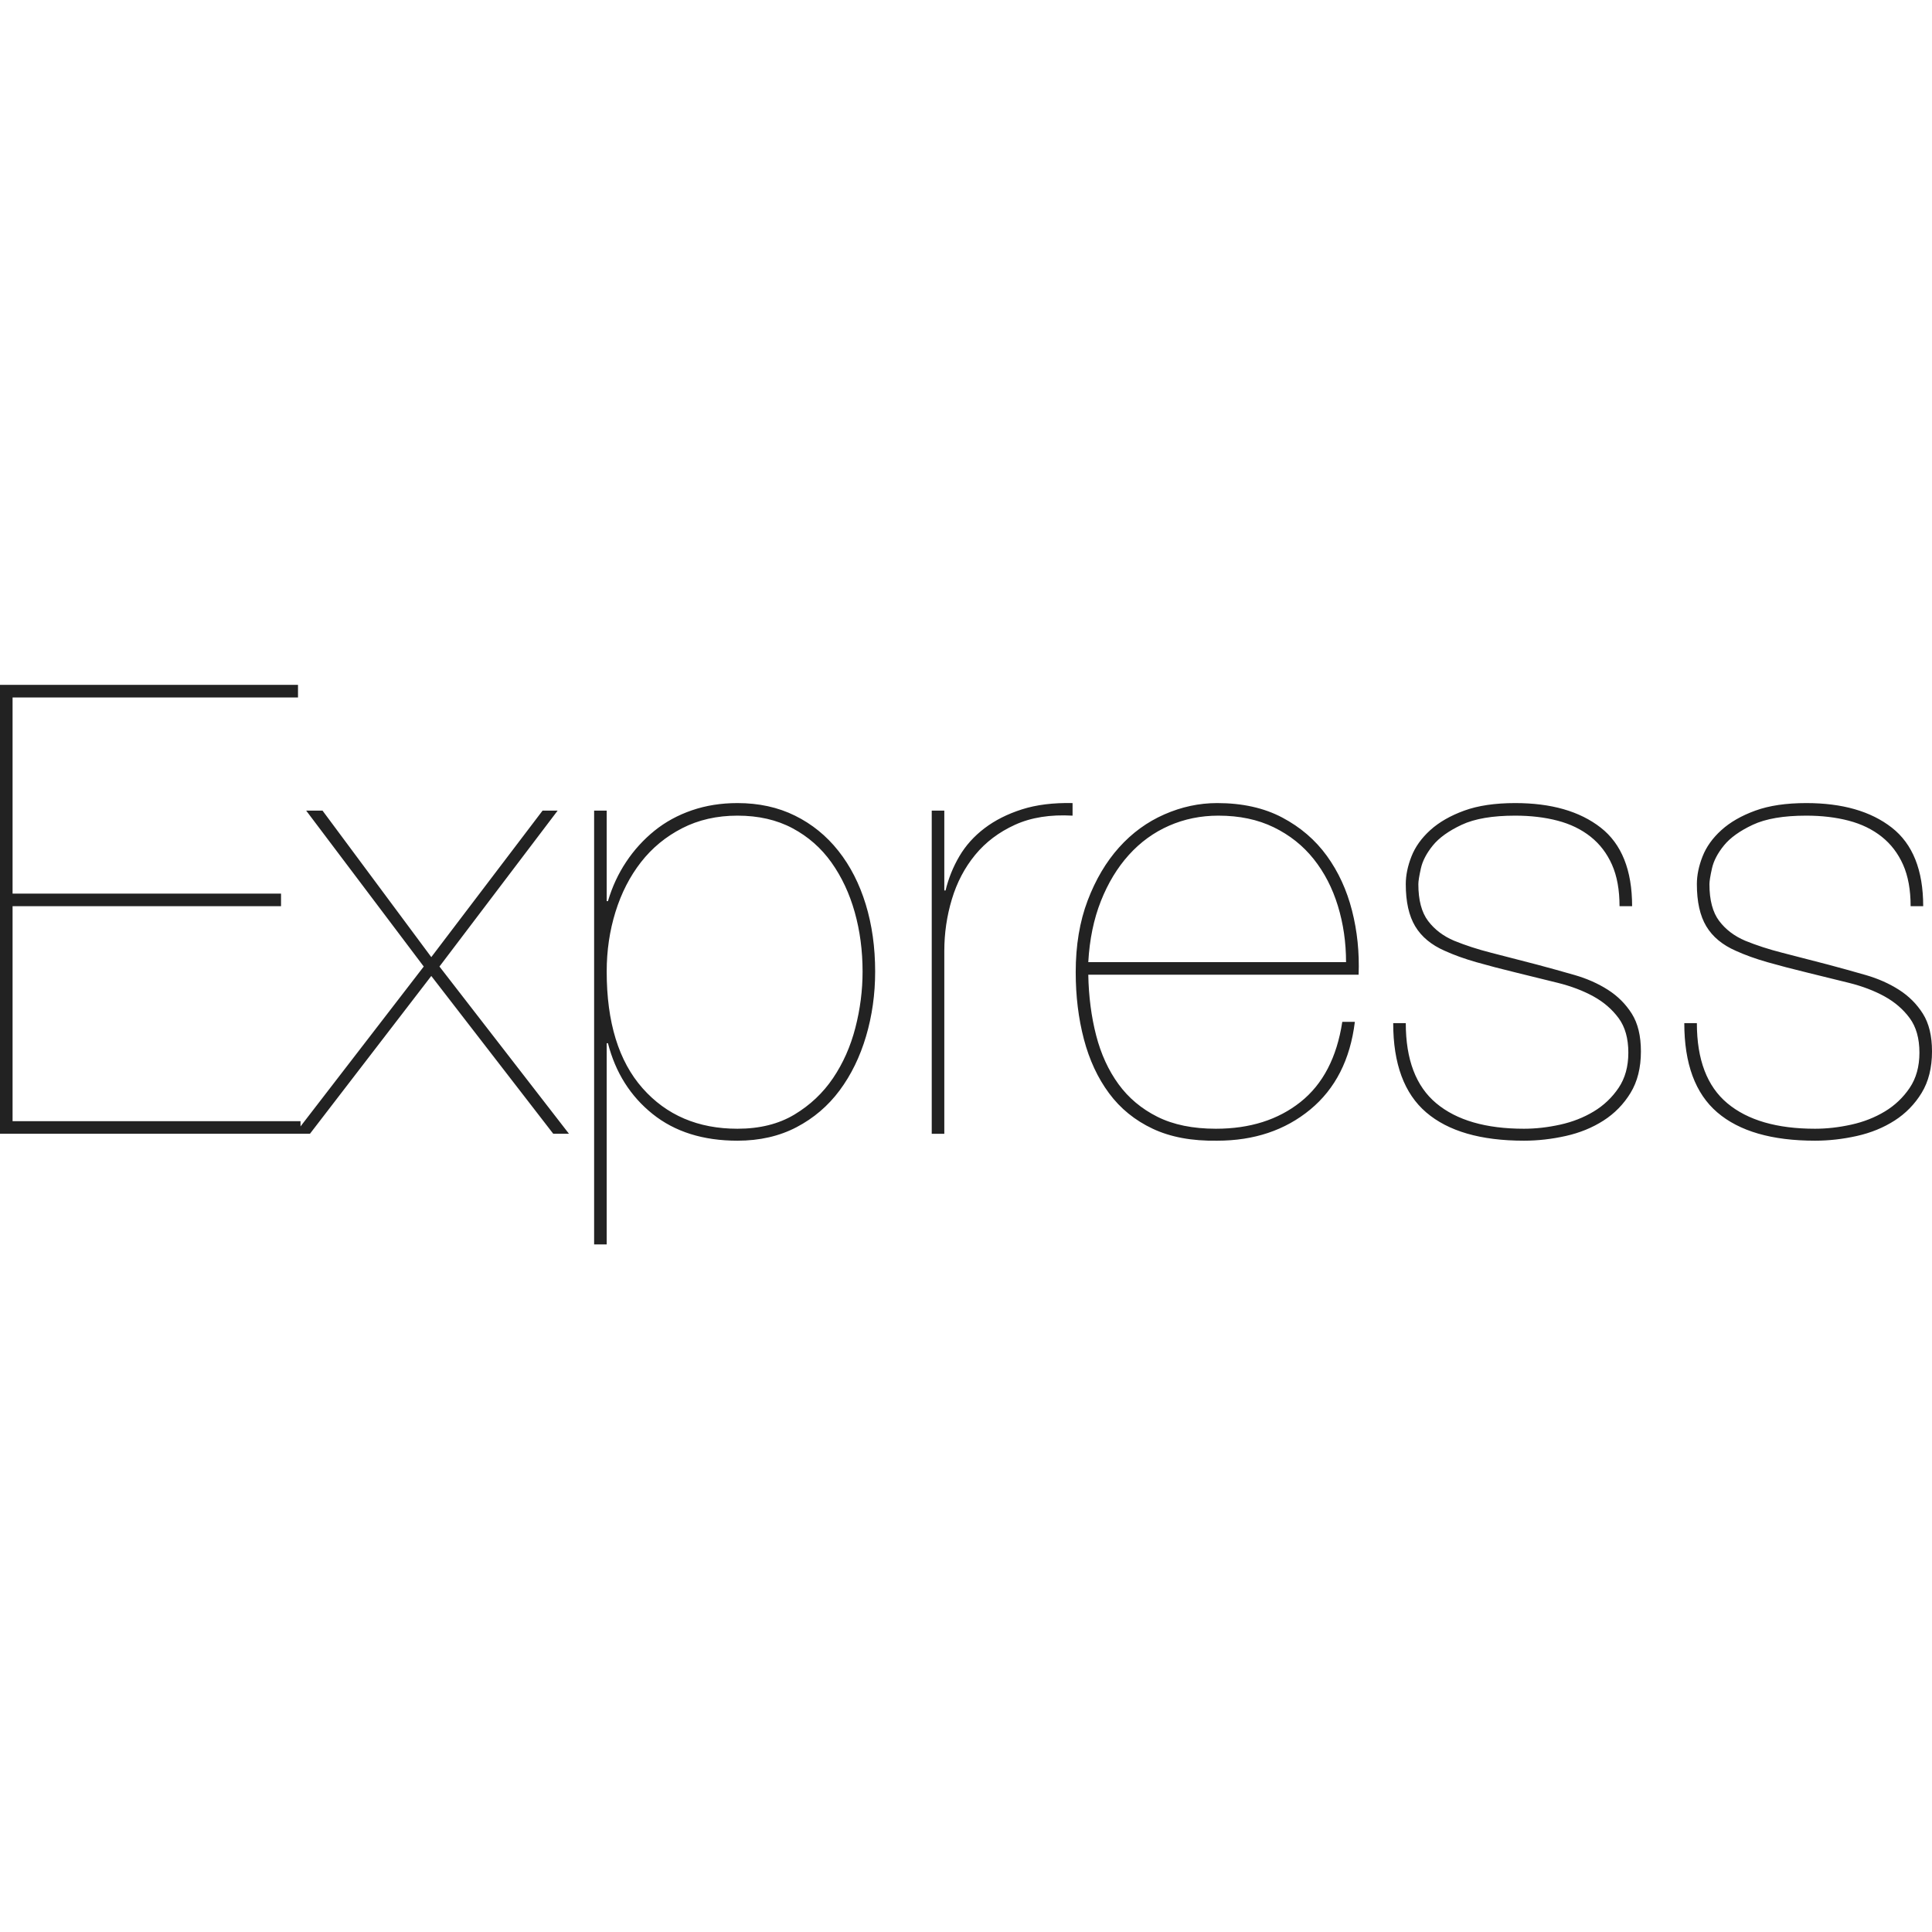
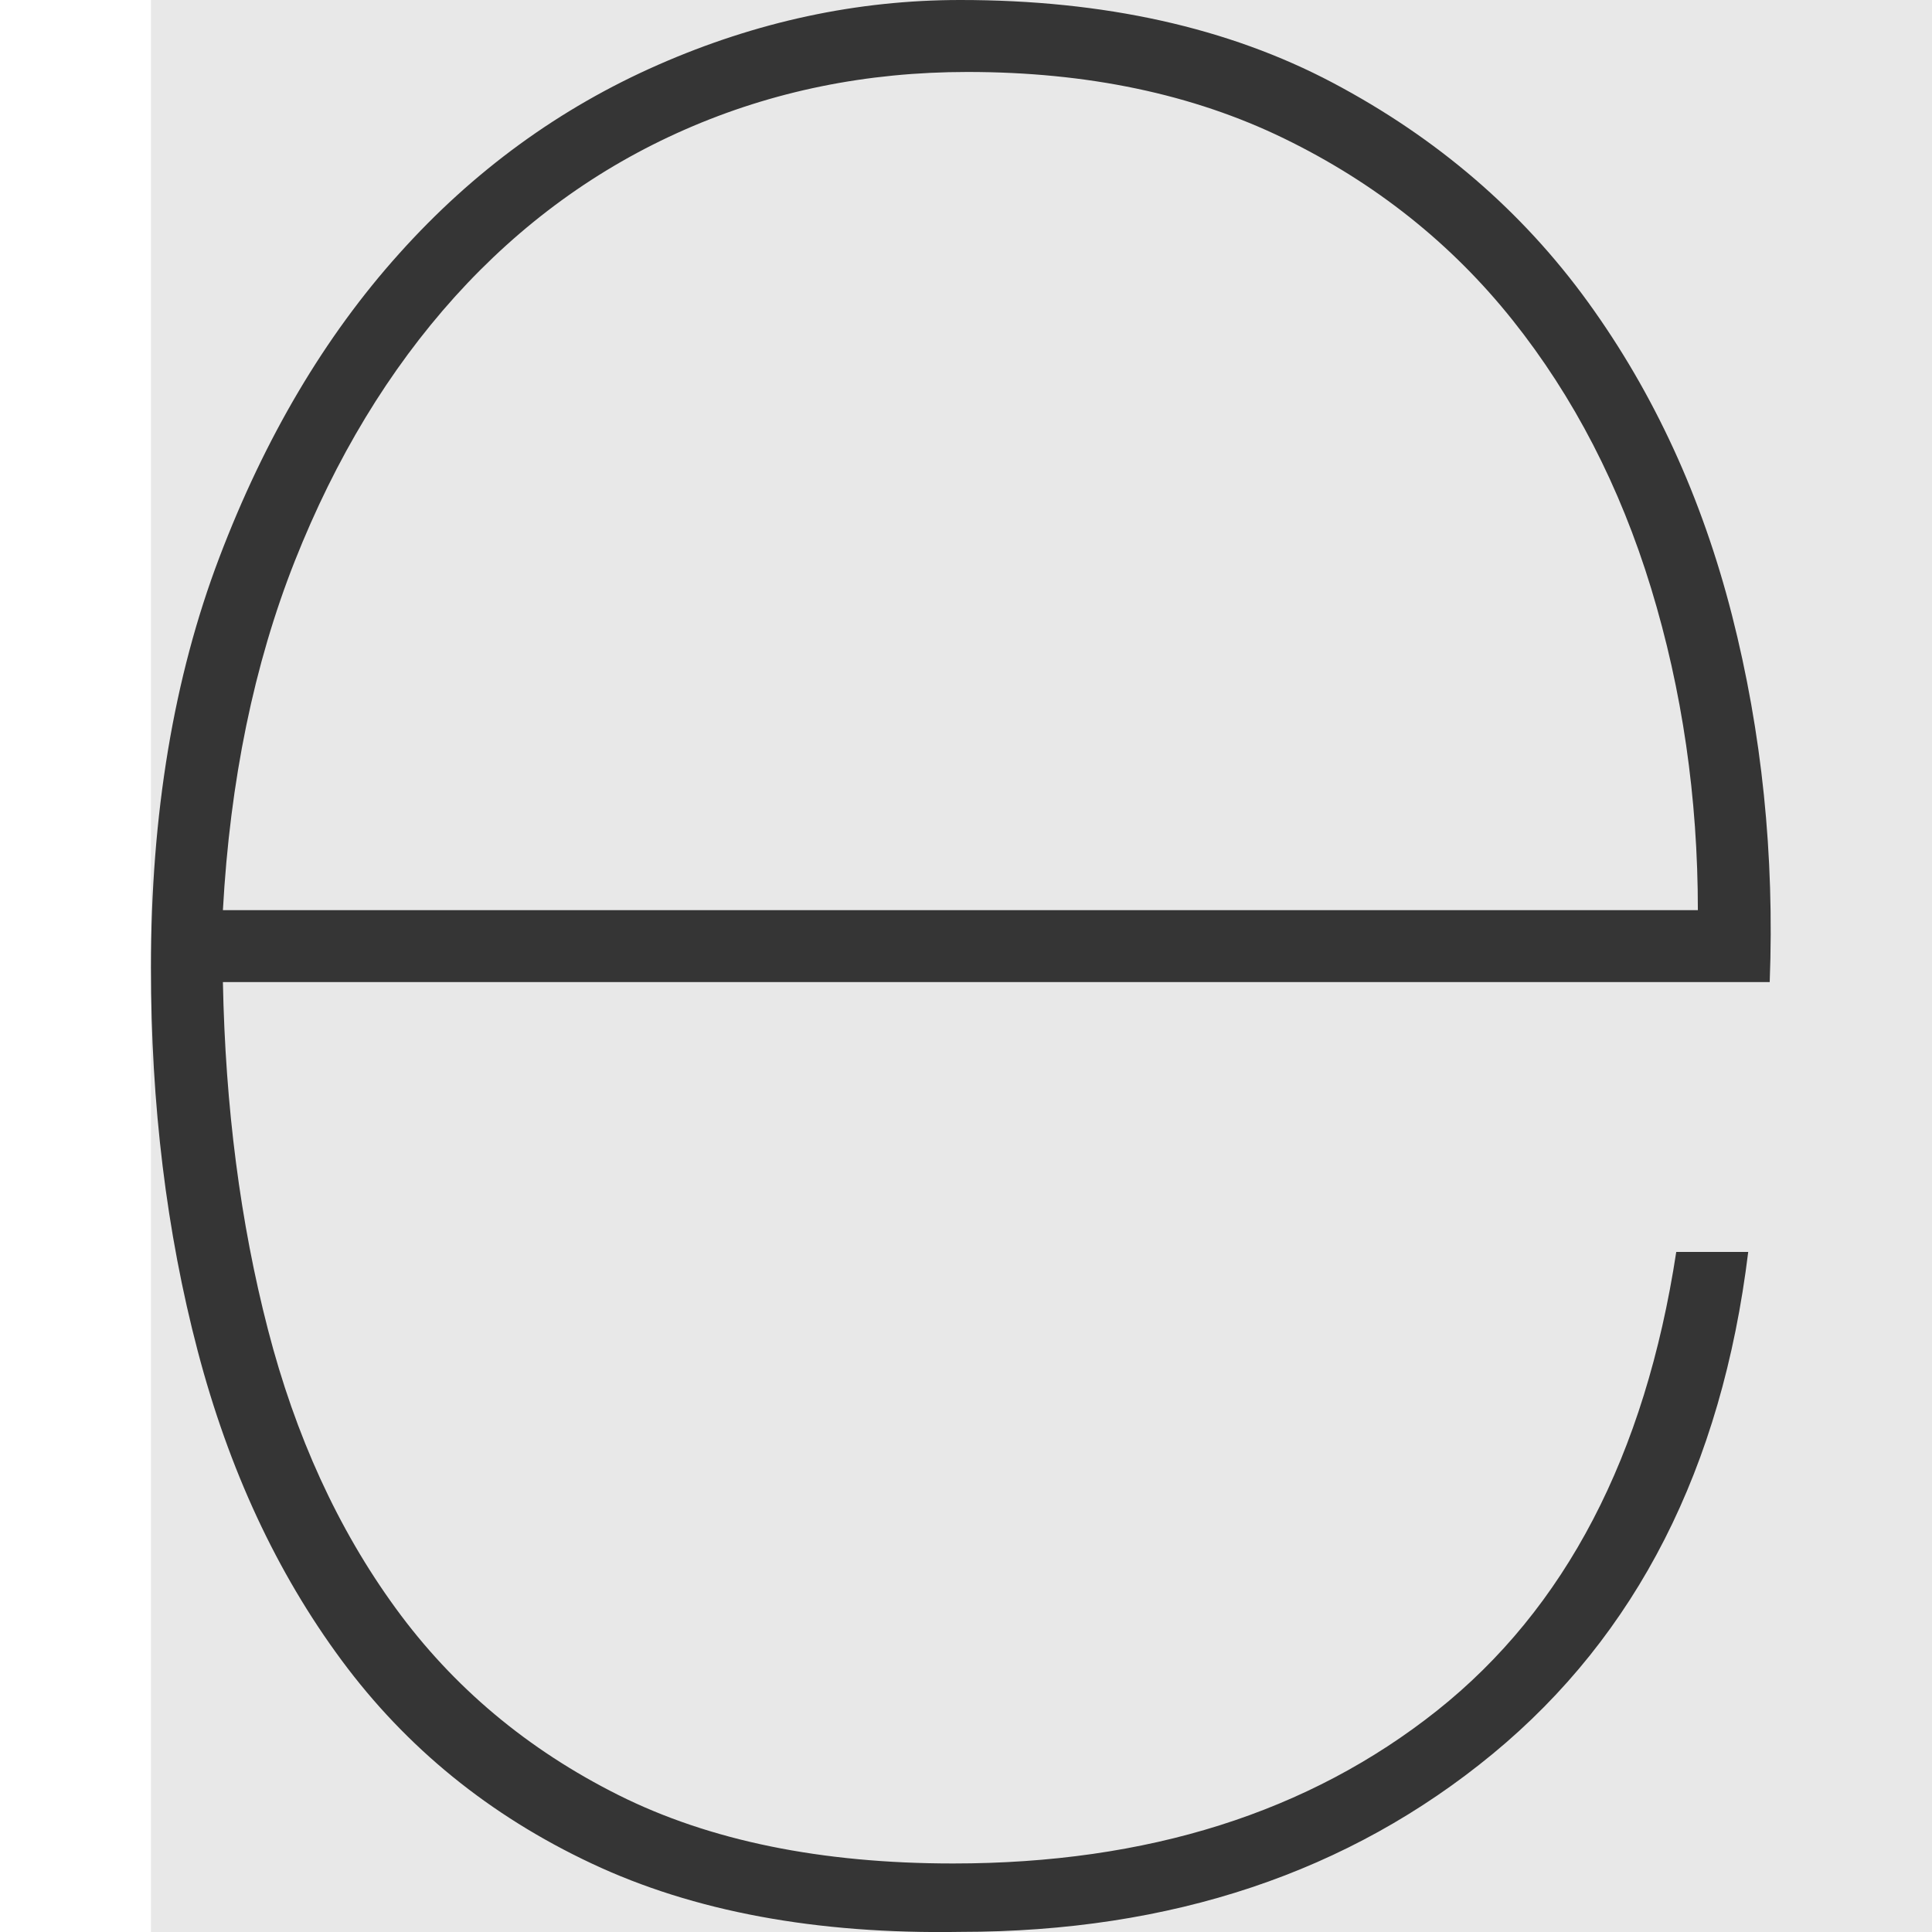
- <svg xmlns="http://www.w3.org/2000/svg" width="16" height="16" viewBox="0 0 512 149">
-   <path d="M3.332 115.629V58.648h71.144v-3.333H3.332V3.332h75.642V0H0v118.961h79.64v-3.332H3.333zm140.455-82.307l-29.49 38.821-28.825-38.82H81.14l31.157 41.32L78.14 118.96h3.999l32.156-41.82 32.323 41.82h4.165l-34.322-44.319 31.323-41.32h-3.998zm16.994 114.963V94.97h.333c2 7.775 5.943 14.023 11.83 18.744 5.887 4.72 13.384 7.081 22.492 7.081 5.887 0 11.108-1.194 15.662-3.582s8.358-5.637 11.413-9.747c3.054-4.11 5.387-8.886 6.998-14.329 1.61-5.442 2.416-11.163 2.416-17.16 0-6.443-.834-12.386-2.5-17.828-1.666-5.443-4.082-10.164-7.247-14.162-3.166-3.999-6.998-7.11-11.497-9.33-4.498-2.222-9.58-3.333-15.245-3.333-4.332 0-8.358.639-12.079 1.916-3.721 1.278-7.025 3.082-9.913 5.415a36.674 36.674 0 0 0-7.498 8.247c-2.11 3.166-3.721 6.637-4.832 10.414h-.333V33.322h-3.332v114.963h3.332zm34.655-30.657c-10.44 0-18.827-3.582-25.158-10.746-6.331-7.164-9.497-17.467-9.497-30.907 0-5.554.778-10.83 2.333-15.828 1.555-4.998 3.804-9.386 6.747-13.162 2.944-3.777 6.582-6.776 10.913-8.997 4.332-2.222 9.22-3.333 14.662-3.333 5.554 0 10.414 1.111 14.579 3.333 4.165 2.221 7.609 5.248 10.33 9.08s4.776 8.22 6.165 13.162c1.388 4.943 2.082 10.191 2.082 15.745 0 4.999-.638 9.97-1.916 14.912-1.277 4.943-3.249 9.386-5.915 13.33-2.665 3.942-6.08 7.163-10.246 9.663-4.166 2.499-9.192 3.748-15.079 3.748zm54.816 1.333V70.477c0-4.665.666-9.22 2-13.662 1.332-4.443 3.387-8.359 6.164-11.746 2.777-3.388 6.303-6.054 10.58-7.998 4.276-1.944 9.358-2.749 15.245-2.416v-3.332c-5.11-.11-9.58.444-13.412 1.666-3.833 1.222-7.137 2.888-9.914 4.999-2.777 2.11-4.998 4.581-6.664 7.414a33.15 33.15 0 0 0-3.666 9.08h-.333v-21.16h-3.332v85.64h3.332zm38.154-42.153h71.643c.223-5.887-.36-11.551-1.749-16.994-1.388-5.443-3.61-10.275-6.664-14.495-3.055-4.221-6.998-7.609-11.83-10.164-4.832-2.555-10.58-3.832-17.244-3.832-4.777 0-9.442 1-13.996 3-4.554 1.999-8.553 4.914-11.996 8.746-3.443 3.832-6.22 8.525-8.33 14.08-2.11 5.553-3.166 11.884-3.166 18.993 0 6.331.722 12.246 2.166 17.744 1.444 5.498 3.665 10.275 6.664 14.329 3 4.054 6.86 7.192 11.58 9.413 4.72 2.222 10.413 3.277 17.078 3.166 9.774 0 17.994-2.75 24.658-8.247 6.665-5.499 10.608-13.246 11.83-23.243h-3.332c-1.444 9.442-5.138 16.523-11.08 21.243-5.943 4.721-13.412 7.081-22.41 7.081-6.109 0-11.274-1.055-15.495-3.165-4.22-2.11-7.664-4.999-10.33-8.664-2.665-3.666-4.637-7.97-5.914-12.913-1.278-4.942-1.972-10.302-2.083-16.078zm68.311-3.332h-68.31c.332-5.998 1.443-11.385 3.331-16.161 1.889-4.777 4.36-8.859 7.415-12.246 3.054-3.388 6.609-5.97 10.663-7.748 4.054-1.777 8.414-2.666 13.079-2.666 5.554 0 10.44 1.028 14.662 3.083 4.22 2.055 7.747 4.86 10.58 8.414 2.832 3.554 4.97 7.692 6.414 12.412 1.444 4.721 2.166 9.692 2.166 14.912zm72.477-14.828h3.332c0-9.553-2.777-16.495-8.33-20.827-5.555-4.332-13.108-6.498-22.66-6.498-5.332 0-9.83.667-13.496 2-3.665 1.332-6.664 3.054-8.997 5.164-2.332 2.11-3.998 4.443-4.998 6.998-1 2.555-1.5 4.999-1.5 7.331 0 4.665.833 8.386 2.5 11.163 1.666 2.777 4.276 4.943 7.83 6.498 2.444 1.11 5.22 2.11 8.331 3 3.11.888 6.72 1.832 10.83 2.831 3.665.89 7.275 1.778 10.83 2.666 3.554.889 6.692 2.083 9.413 3.582 2.722 1.5 4.943 3.416 6.665 5.749 1.721 2.332 2.582 5.387 2.582 9.163 0 3.666-.86 6.776-2.582 9.33a20.815 20.815 0 0 1-6.581 6.249c-2.666 1.61-5.638 2.776-8.914 3.498-3.277.722-6.47 1.083-9.58 1.083-10.108 0-17.856-2.249-23.243-6.747-5.387-4.499-8.08-11.58-8.08-21.244h-3.333c0 10.775 2.916 18.661 8.747 23.66 5.832 4.998 14.468 7.497 25.909 7.497 3.665 0 7.358-.417 11.08-1.25 3.72-.833 7.053-2.193 9.996-4.082a22.592 22.592 0 0 0 7.164-7.33c1.833-3 2.75-6.665 2.75-10.997 0-4.11-.806-7.442-2.416-9.997-1.611-2.554-3.721-4.665-6.332-6.331-2.61-1.666-5.553-2.971-8.83-3.915a516.08 516.08 0 0 0-9.914-2.75 1726.675 1726.675 0 0 0-12.246-3.165c-3.498-.889-6.747-1.944-9.746-3.166-2.888-1.222-5.193-2.971-6.915-5.248-1.722-2.277-2.582-5.526-2.582-9.747 0-.777.222-2.166.666-4.165.444-2 1.5-4.027 3.166-6.082 1.666-2.054 4.22-3.887 7.664-5.498 3.443-1.61 8.164-2.416 14.162-2.416 4.11 0 7.858.445 11.246 1.333 3.388.889 6.304 2.305 8.747 4.249 2.444 1.944 4.332 4.415 5.665 7.414 1.333 3 2 6.665 2 10.997zm77.141 0h3.332c0-9.553-2.776-16.495-8.33-20.827-5.554-4.332-13.107-6.498-22.66-6.498-5.331 0-9.83.667-13.495 2-3.666 1.332-6.665 3.054-8.997 5.164-2.333 2.11-3.999 4.443-4.999 6.998-1 2.555-1.499 4.999-1.499 7.331 0 4.665.833 8.386 2.5 11.163 1.665 2.777 4.276 4.943 7.83 6.498 2.444 1.11 5.22 2.11 8.33 3 3.11.888 6.72 1.832 10.83 2.831 3.666.89 7.276 1.778 10.83 2.666 3.555.889 6.692 2.083 9.414 3.582 2.721 1.5 4.943 3.416 6.664 5.749 1.722 2.332 2.583 5.387 2.583 9.163 0 3.666-.861 6.776-2.583 9.33a20.815 20.815 0 0 1-6.58 6.249c-2.667 1.61-5.638 2.776-8.915 3.498-3.276.722-6.47 1.083-9.58 1.083-10.108 0-17.855-2.249-23.242-6.747-5.388-4.499-8.081-11.58-8.081-21.244h-3.332c0 10.775 2.915 18.661 8.747 23.66 5.831 4.998 14.467 7.497 25.908 7.497 3.666 0 7.359-.417 11.08-1.25 3.72-.833 7.053-2.193 9.997-4.082a22.592 22.592 0 0 0 7.164-7.33c1.833-3 2.749-6.665 2.749-10.997 0-4.11-.805-7.442-2.416-9.997-1.61-2.554-3.72-4.665-6.331-6.331-2.61-1.666-5.554-2.971-8.83-3.915a516.071 516.071 0 0 0-9.914-2.75 1726.65 1726.65 0 0 0-12.246-3.165c-3.499-.889-6.748-1.944-9.747-3.166-2.888-1.222-5.193-2.971-6.914-5.248-1.722-2.277-2.583-5.526-2.583-9.747 0-.777.222-2.166.667-4.165.444-2 1.5-4.027 3.165-6.082 1.666-2.054 4.221-3.887 7.664-5.498 3.444-1.61 8.164-2.416 14.163-2.416 4.11 0 7.858.445 11.246 1.333 3.388.889 6.303 2.305 8.747 4.249 2.444 1.944 4.332 4.415 5.665 7.414 1.333 3 2 6.665 2 10.997z" fill="#222" />
+ <svg xmlns="http://www.w3.org/2000/svg" width="800px" height="800px" viewBox="-2.5 0 32 32">
+   <rect width="800px" height="800px" fill="#E8E8E8" />
+   <g fill="none" fill-rule="evenodd">
+     <path d="M-3 0h32v32H-3z" />
+     <path fill="#353535" d="M1.192 16.267c.04 2.065.288 3.982.745 5.75.456 1.767 1.16 3.307 2.115 4.618.953 1.31 2.185 2.343 3.694 3.098 1.51.755 3.357 1.132 5.54 1.132 3.22 0 5.89-.844 8.016-2.532 2.125-1.69 3.446-4.22 3.962-7.597h1.192c-.437 3.575-1.847 6.345-4.23 8.312-2.384 1.966-5.324 2.95-8.82 2.95-2.383.04-4.42-.338-6.107-1.133-1.69-.794-3.07-1.917-4.142-3.367-1.073-1.45-1.867-3.158-2.383-5.124C.258 20.408 0 18.294 0 16.028c0-2.542.377-4.806 1.132-6.792C1.887 7.25 2.88 5.57 4.112 4.2 5.34 2.83 6.77 1.79 8.4 1.074 10.03.358 11.698 0 13.406 0c2.383 0 4.44.457 6.167 1.37 1.728.914 3.138 2.126 4.23 3.635 1.093 1.51 1.887 3.238 2.384 5.184.496 1.945.705 3.97.625 6.077H1.193zm24.43-1.192c0-1.867-.26-3.645-.775-5.333-.516-1.688-1.28-3.168-2.294-4.44-1.013-1.27-2.274-2.273-3.784-3.008-1.51-.735-3.258-1.102-5.244-1.102-1.67 0-3.228.317-4.678.953-1.45.636-2.72 1.56-3.813 2.77-1.092 1.212-1.976 2.672-2.652 4.38-.675 1.708-1.072 3.635-1.19 5.78h24.43z" />
+   </g>
</svg>
